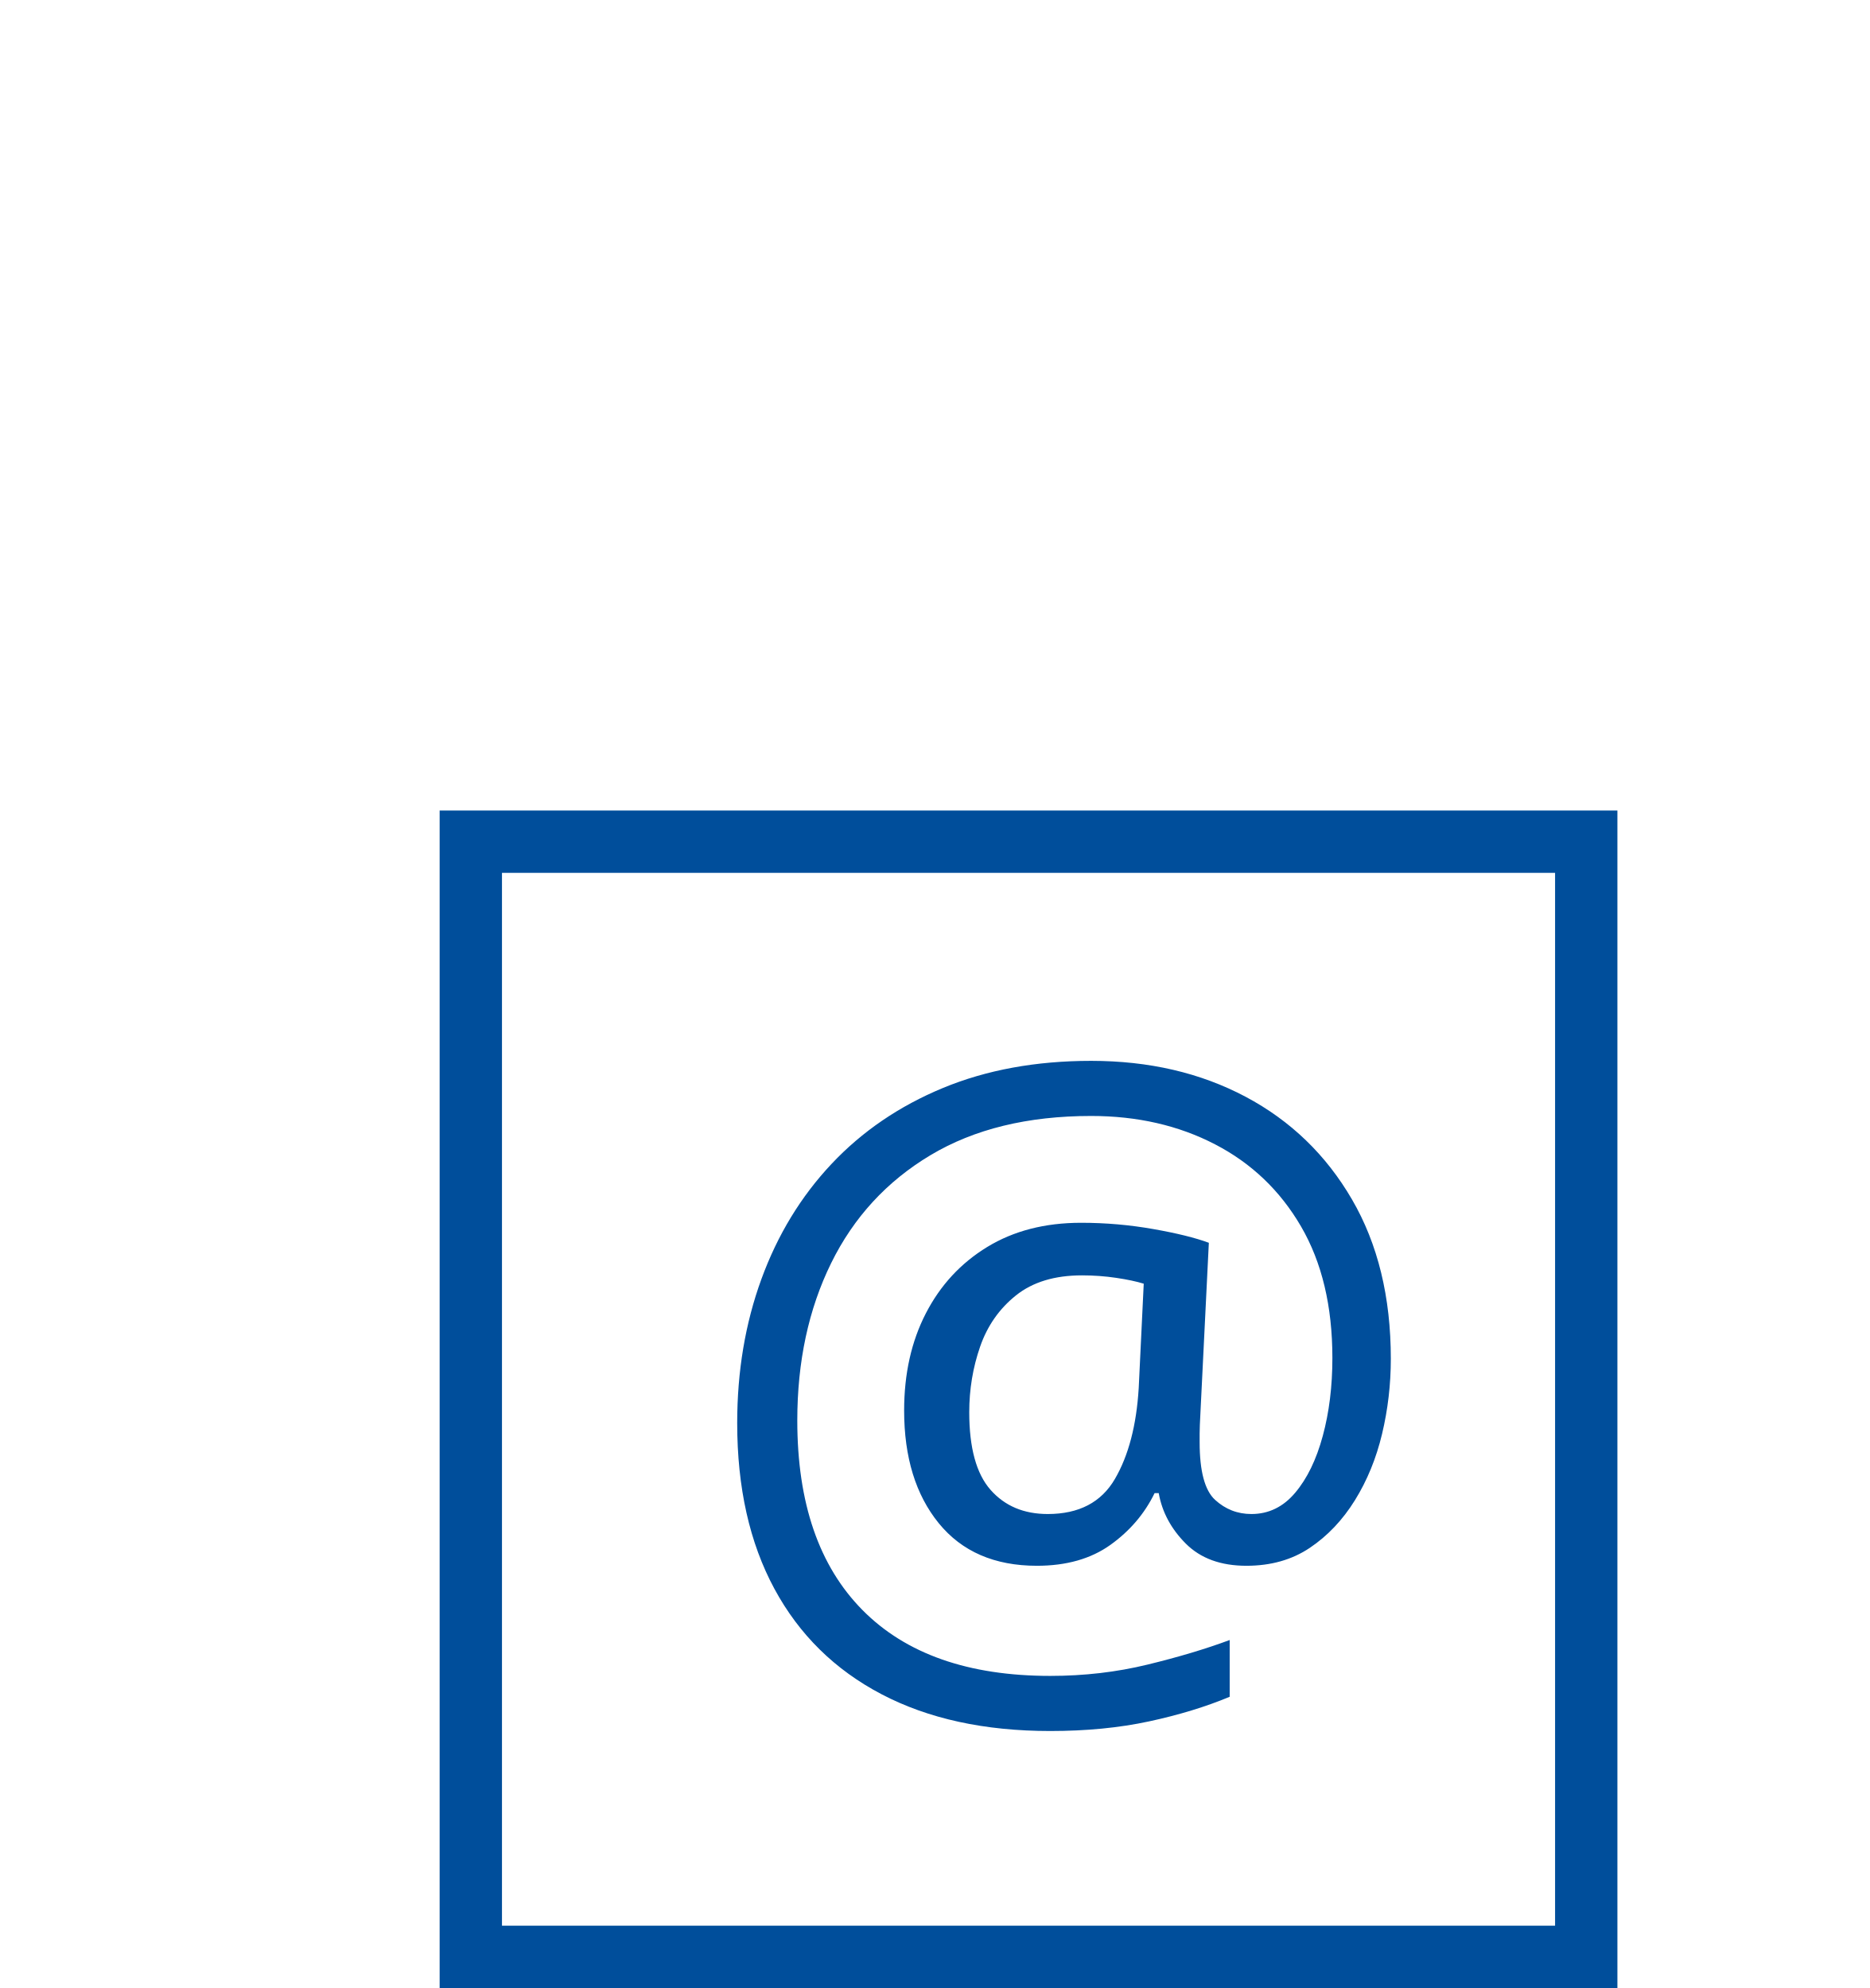
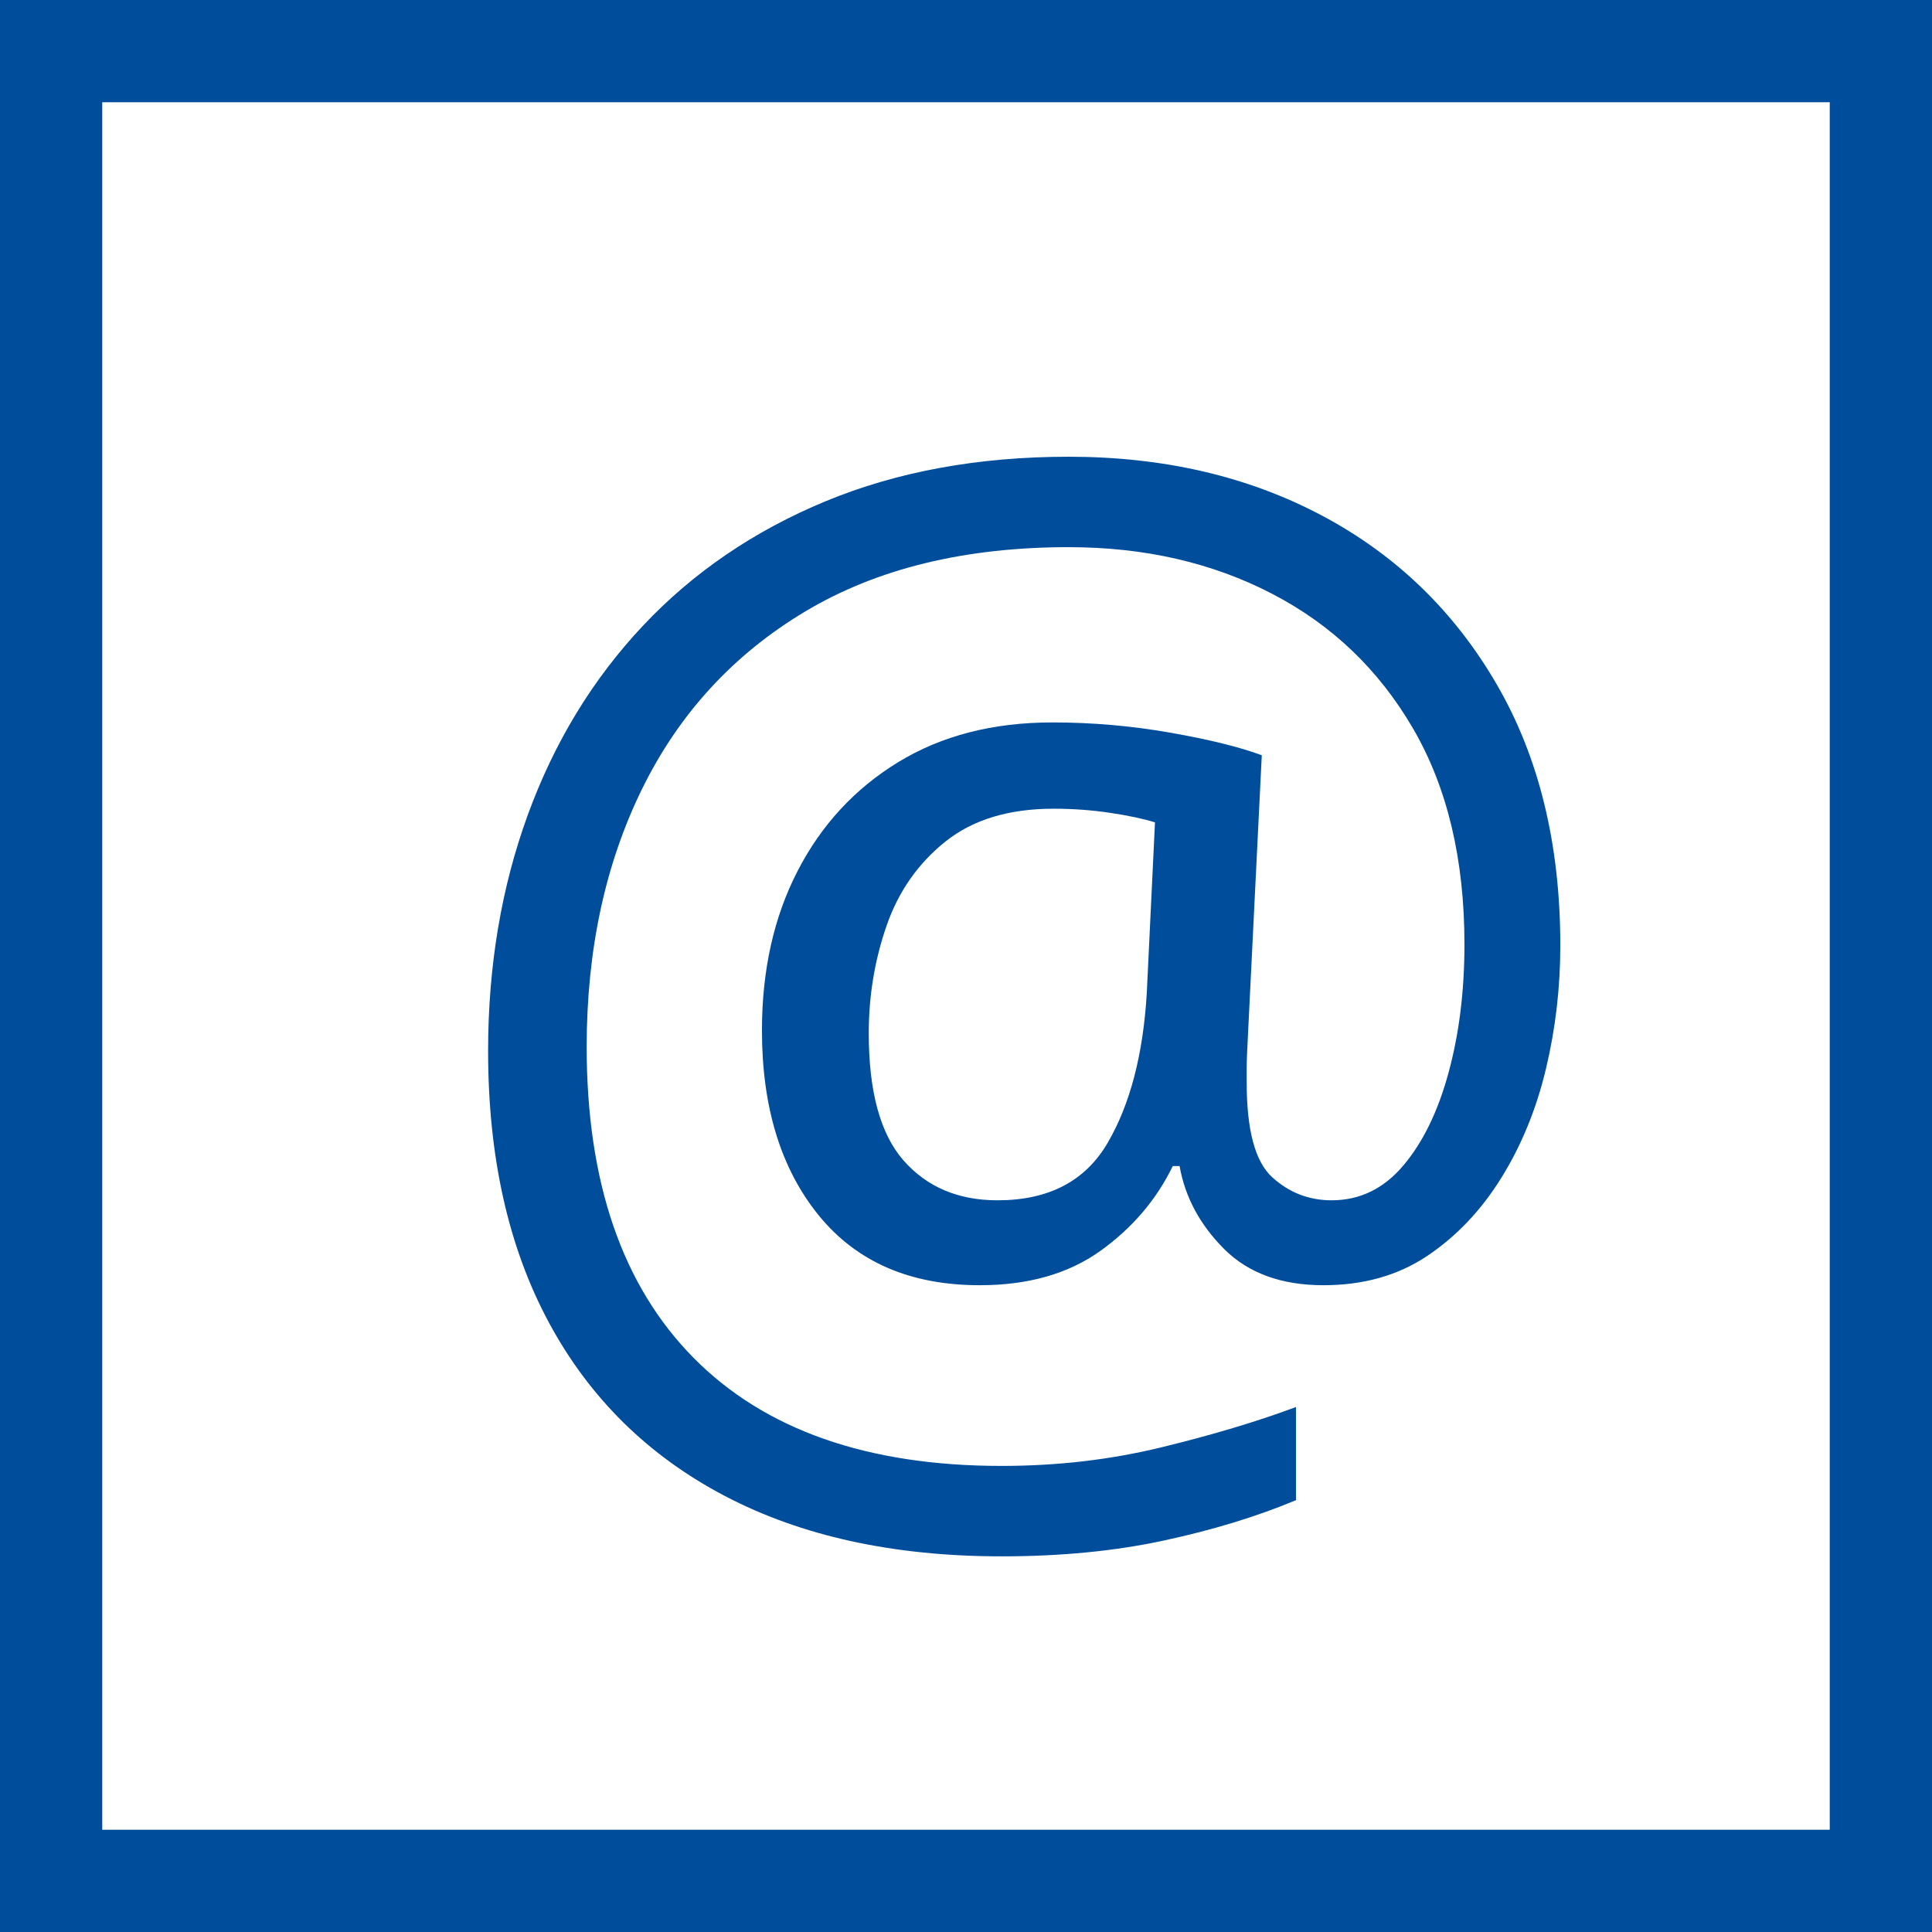
- <svg xmlns="http://www.w3.org/2000/svg" id="Слой_1" data-name="Слой 1" viewBox="0 0 599.82 638.02">
+ <svg xmlns="http://www.w3.org/2000/svg" id="Слой_1" data-name="Слой 1" viewBox="0 0 377.89 377.89">
  <defs>
-     <style>.cls-1,.cls-2{fill:none;}.cls-1{stroke:#004e9b;stroke-miterlimit:10;stroke-width:20px;}.cls-3{font-size:267.83px;fill:#004e9b;font-family:Code Pro;}</style>
+     <style>.cls-1{fill:none;stroke:#004e9b;stroke-miterlimit:10;stroke-width:20px;}.cls-2{font-size:267.83px;fill:#004e9b;font-family:Code Pro;}</style>
  </defs>
-   <rect class="cls-1" x="151.06" y="270.13" width="357.89" height="357.89" />
-   <rect class="cls-2" width="599.82" height="599.93" />
-   <rect class="cls-2" width="599.82" height="599.93" />
-   <text class="cls-3" transform="translate(221 531.7)">@</text>
+   <rect class="cls-1" x="10" y="10" width="357.89" height="357.89" />
+   <text class="cls-2" transform="translate(79.94 280.57)">@</text>
</svg>
